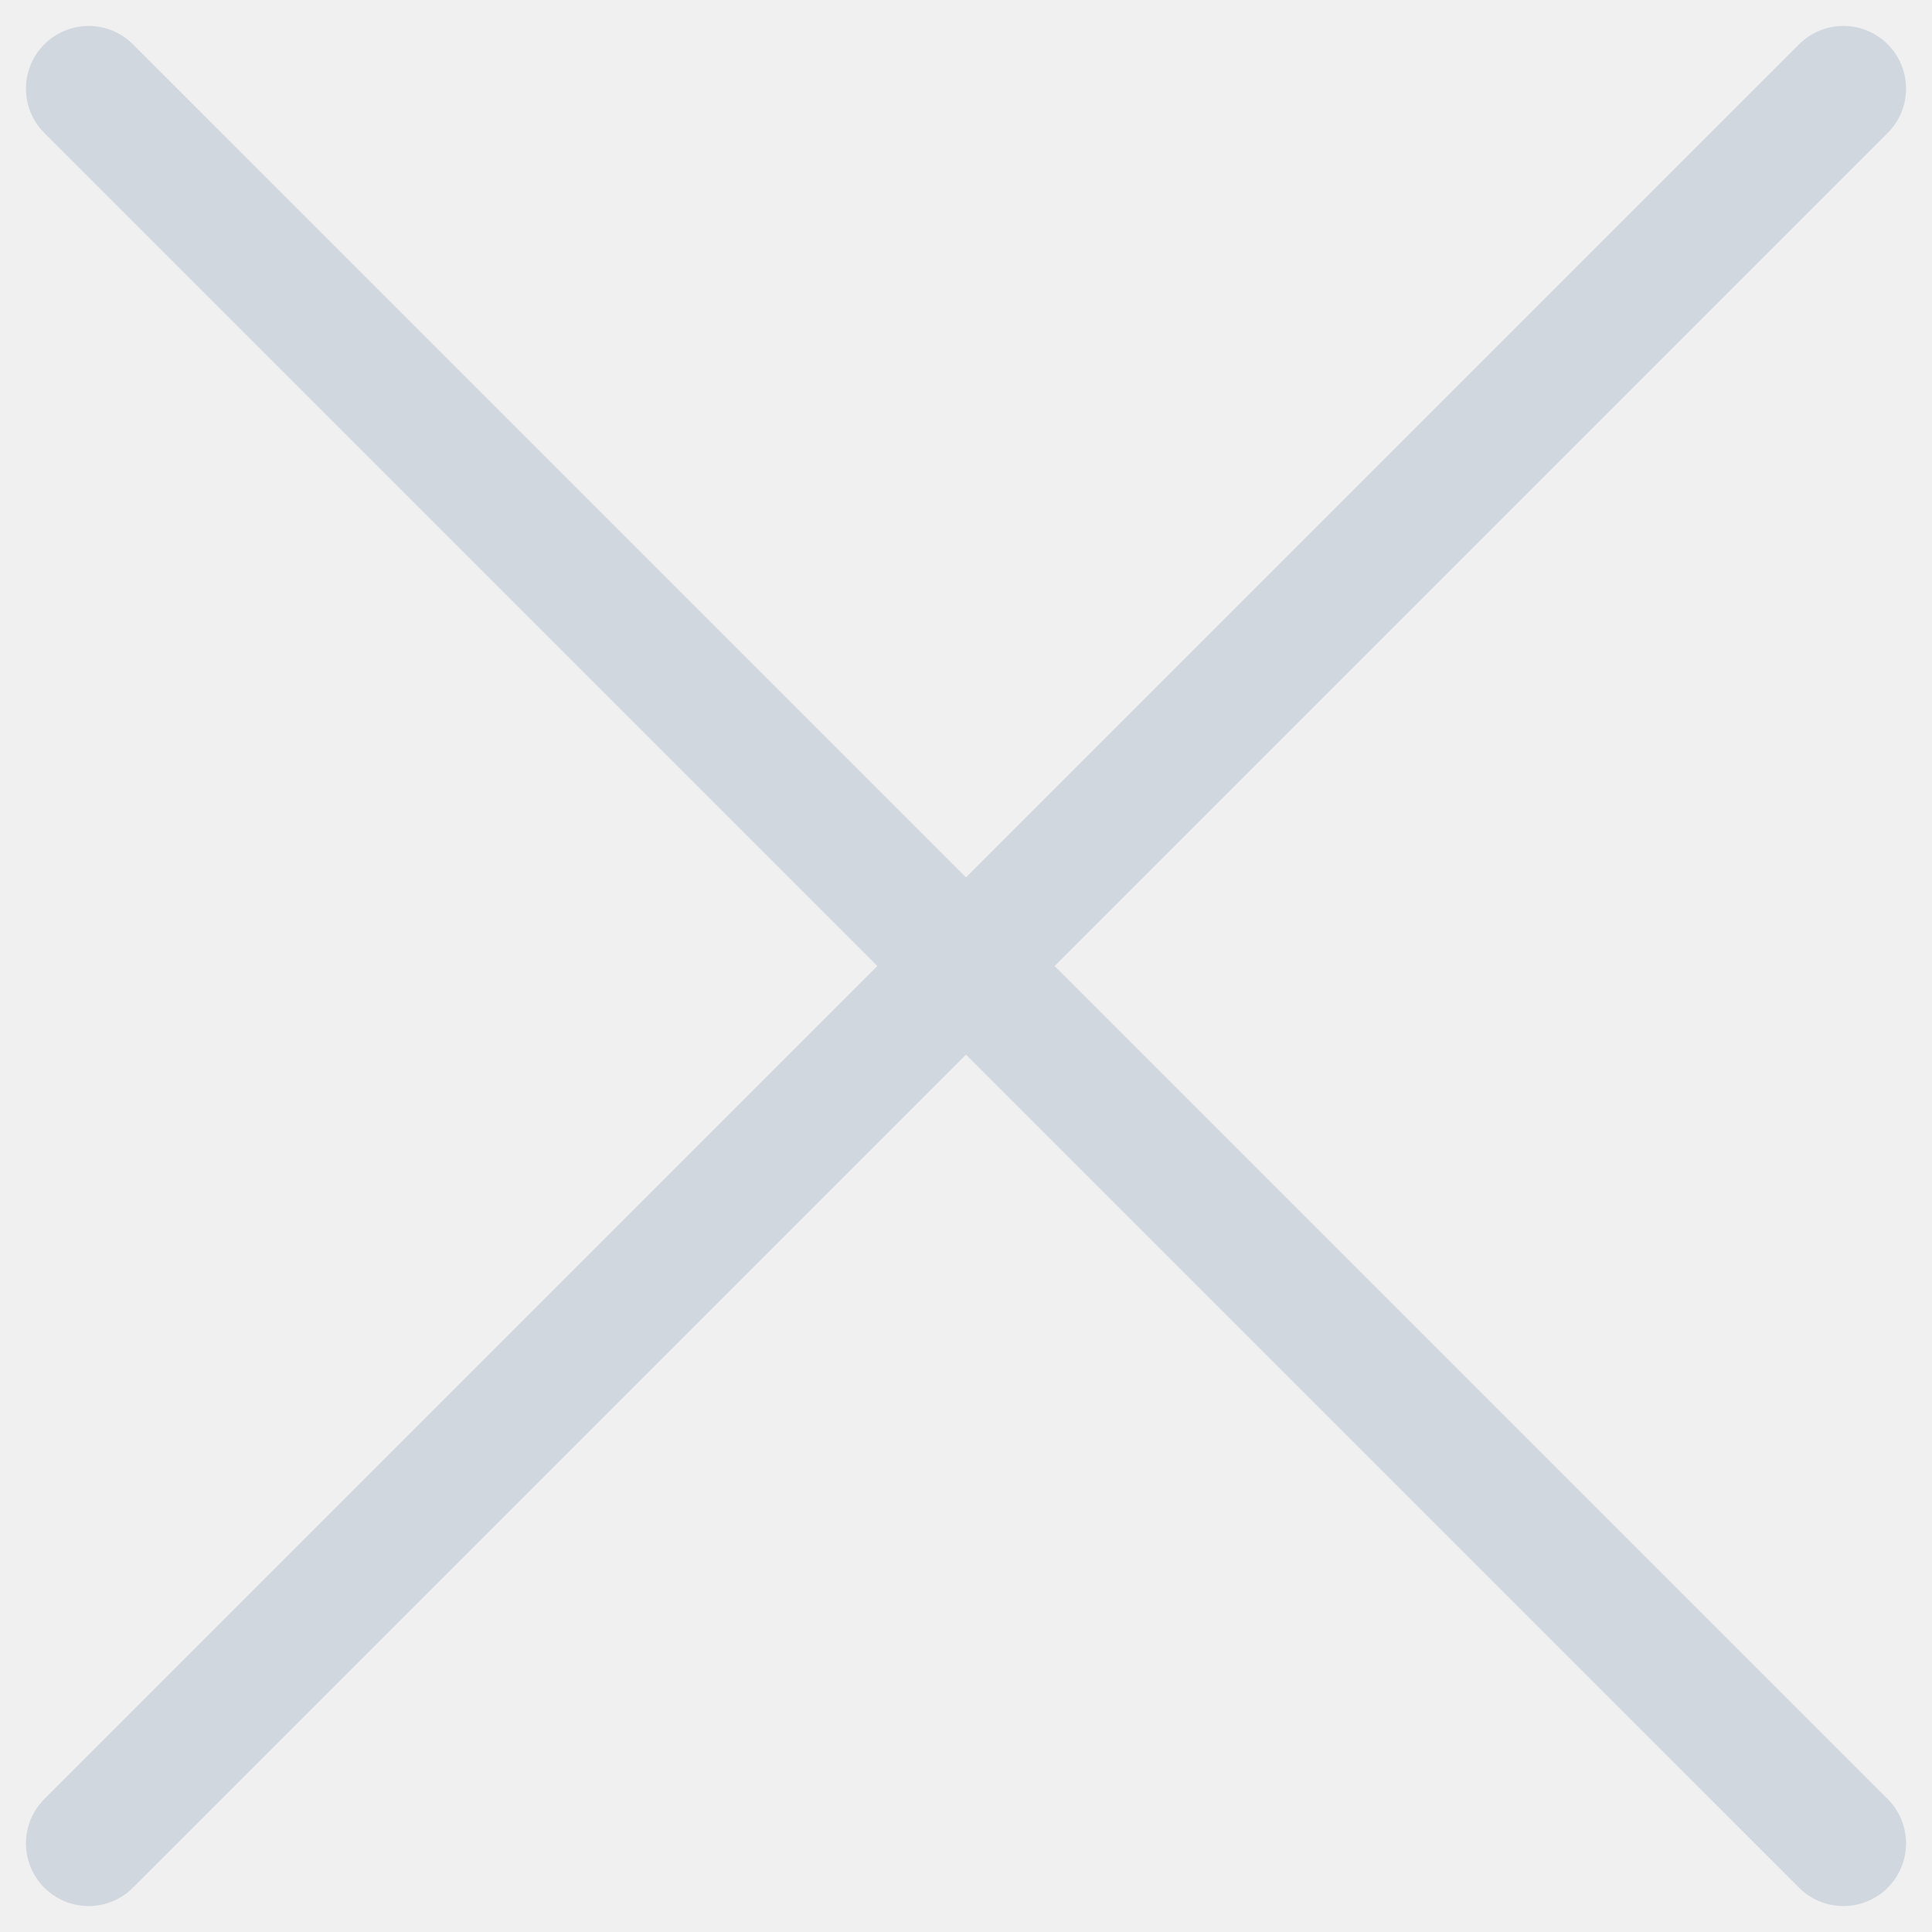
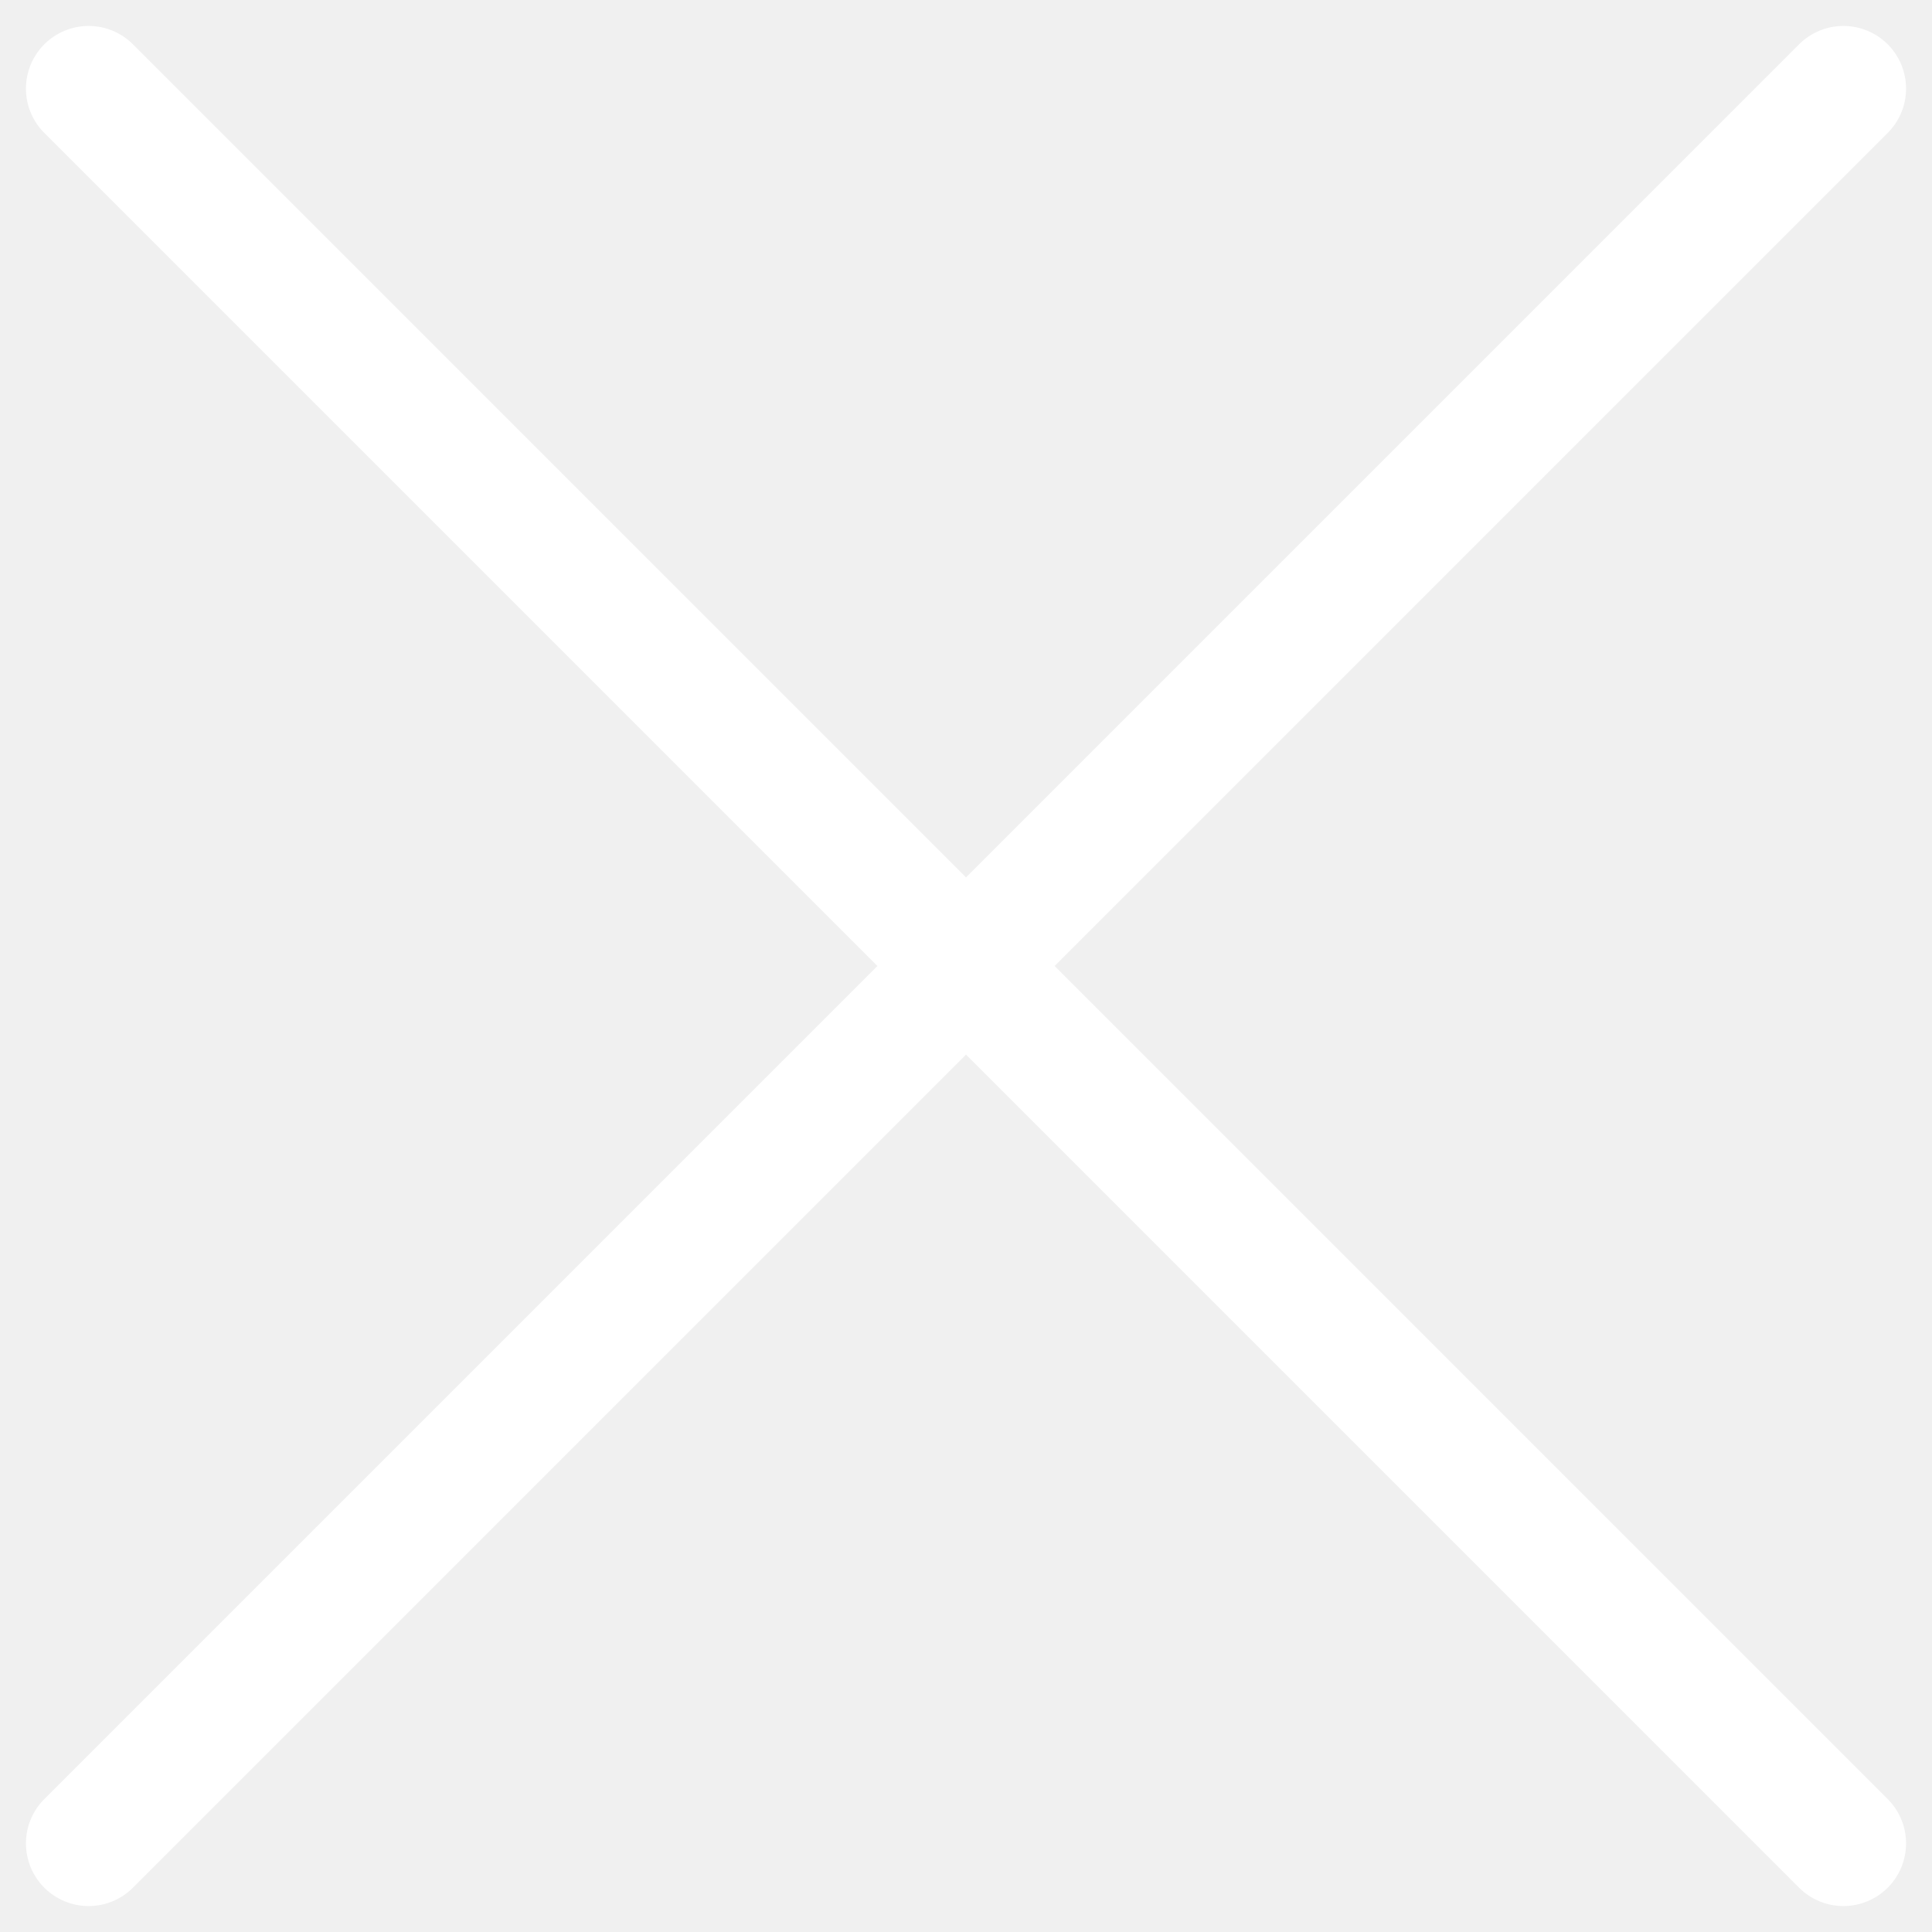
<svg xmlns="http://www.w3.org/2000/svg" width="15.414" height="15.414">
-   <g fill="none" stroke="#d0d7de" stroke-linecap="round" stroke-linejoin="round">
+   <g fill="none" stroke="#FFF" stroke-linecap="round" stroke-linejoin="round">
    <path data-name="Linha 9" d="m14.707.707-14 14" />
    <path data-name="Linha 10" d="m.707.707 14 14" />
  </g>
</svg>
